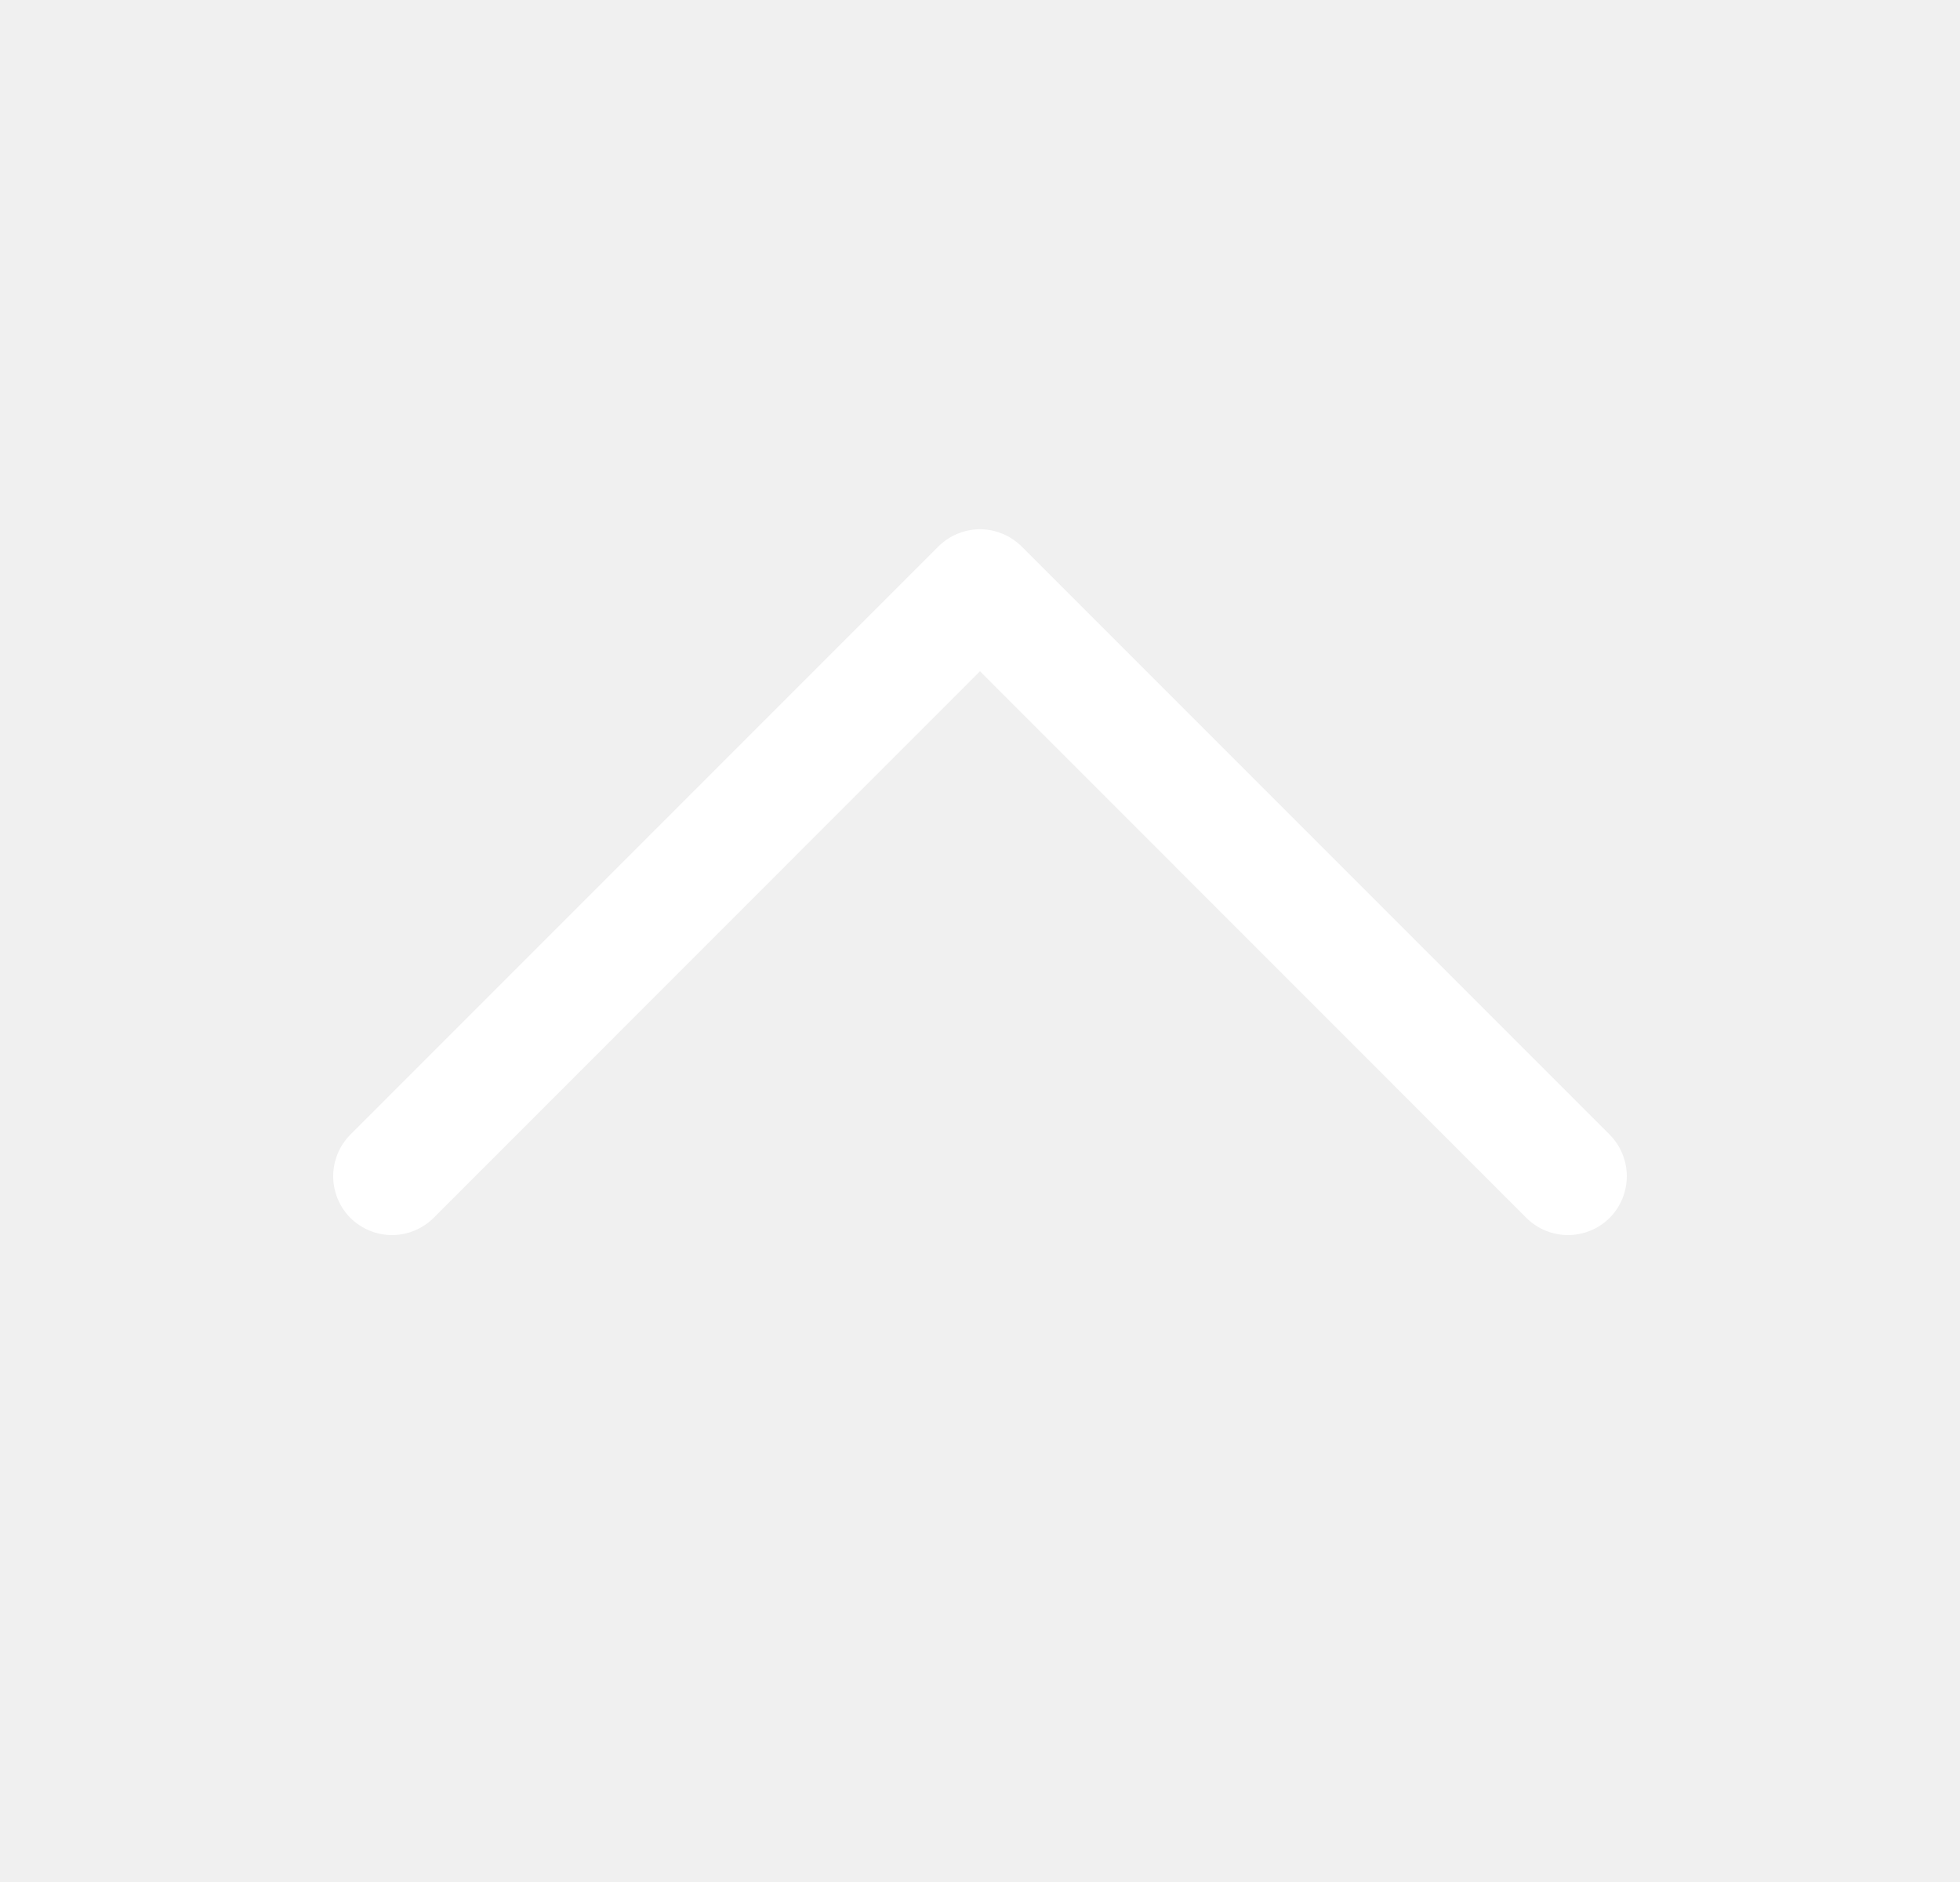
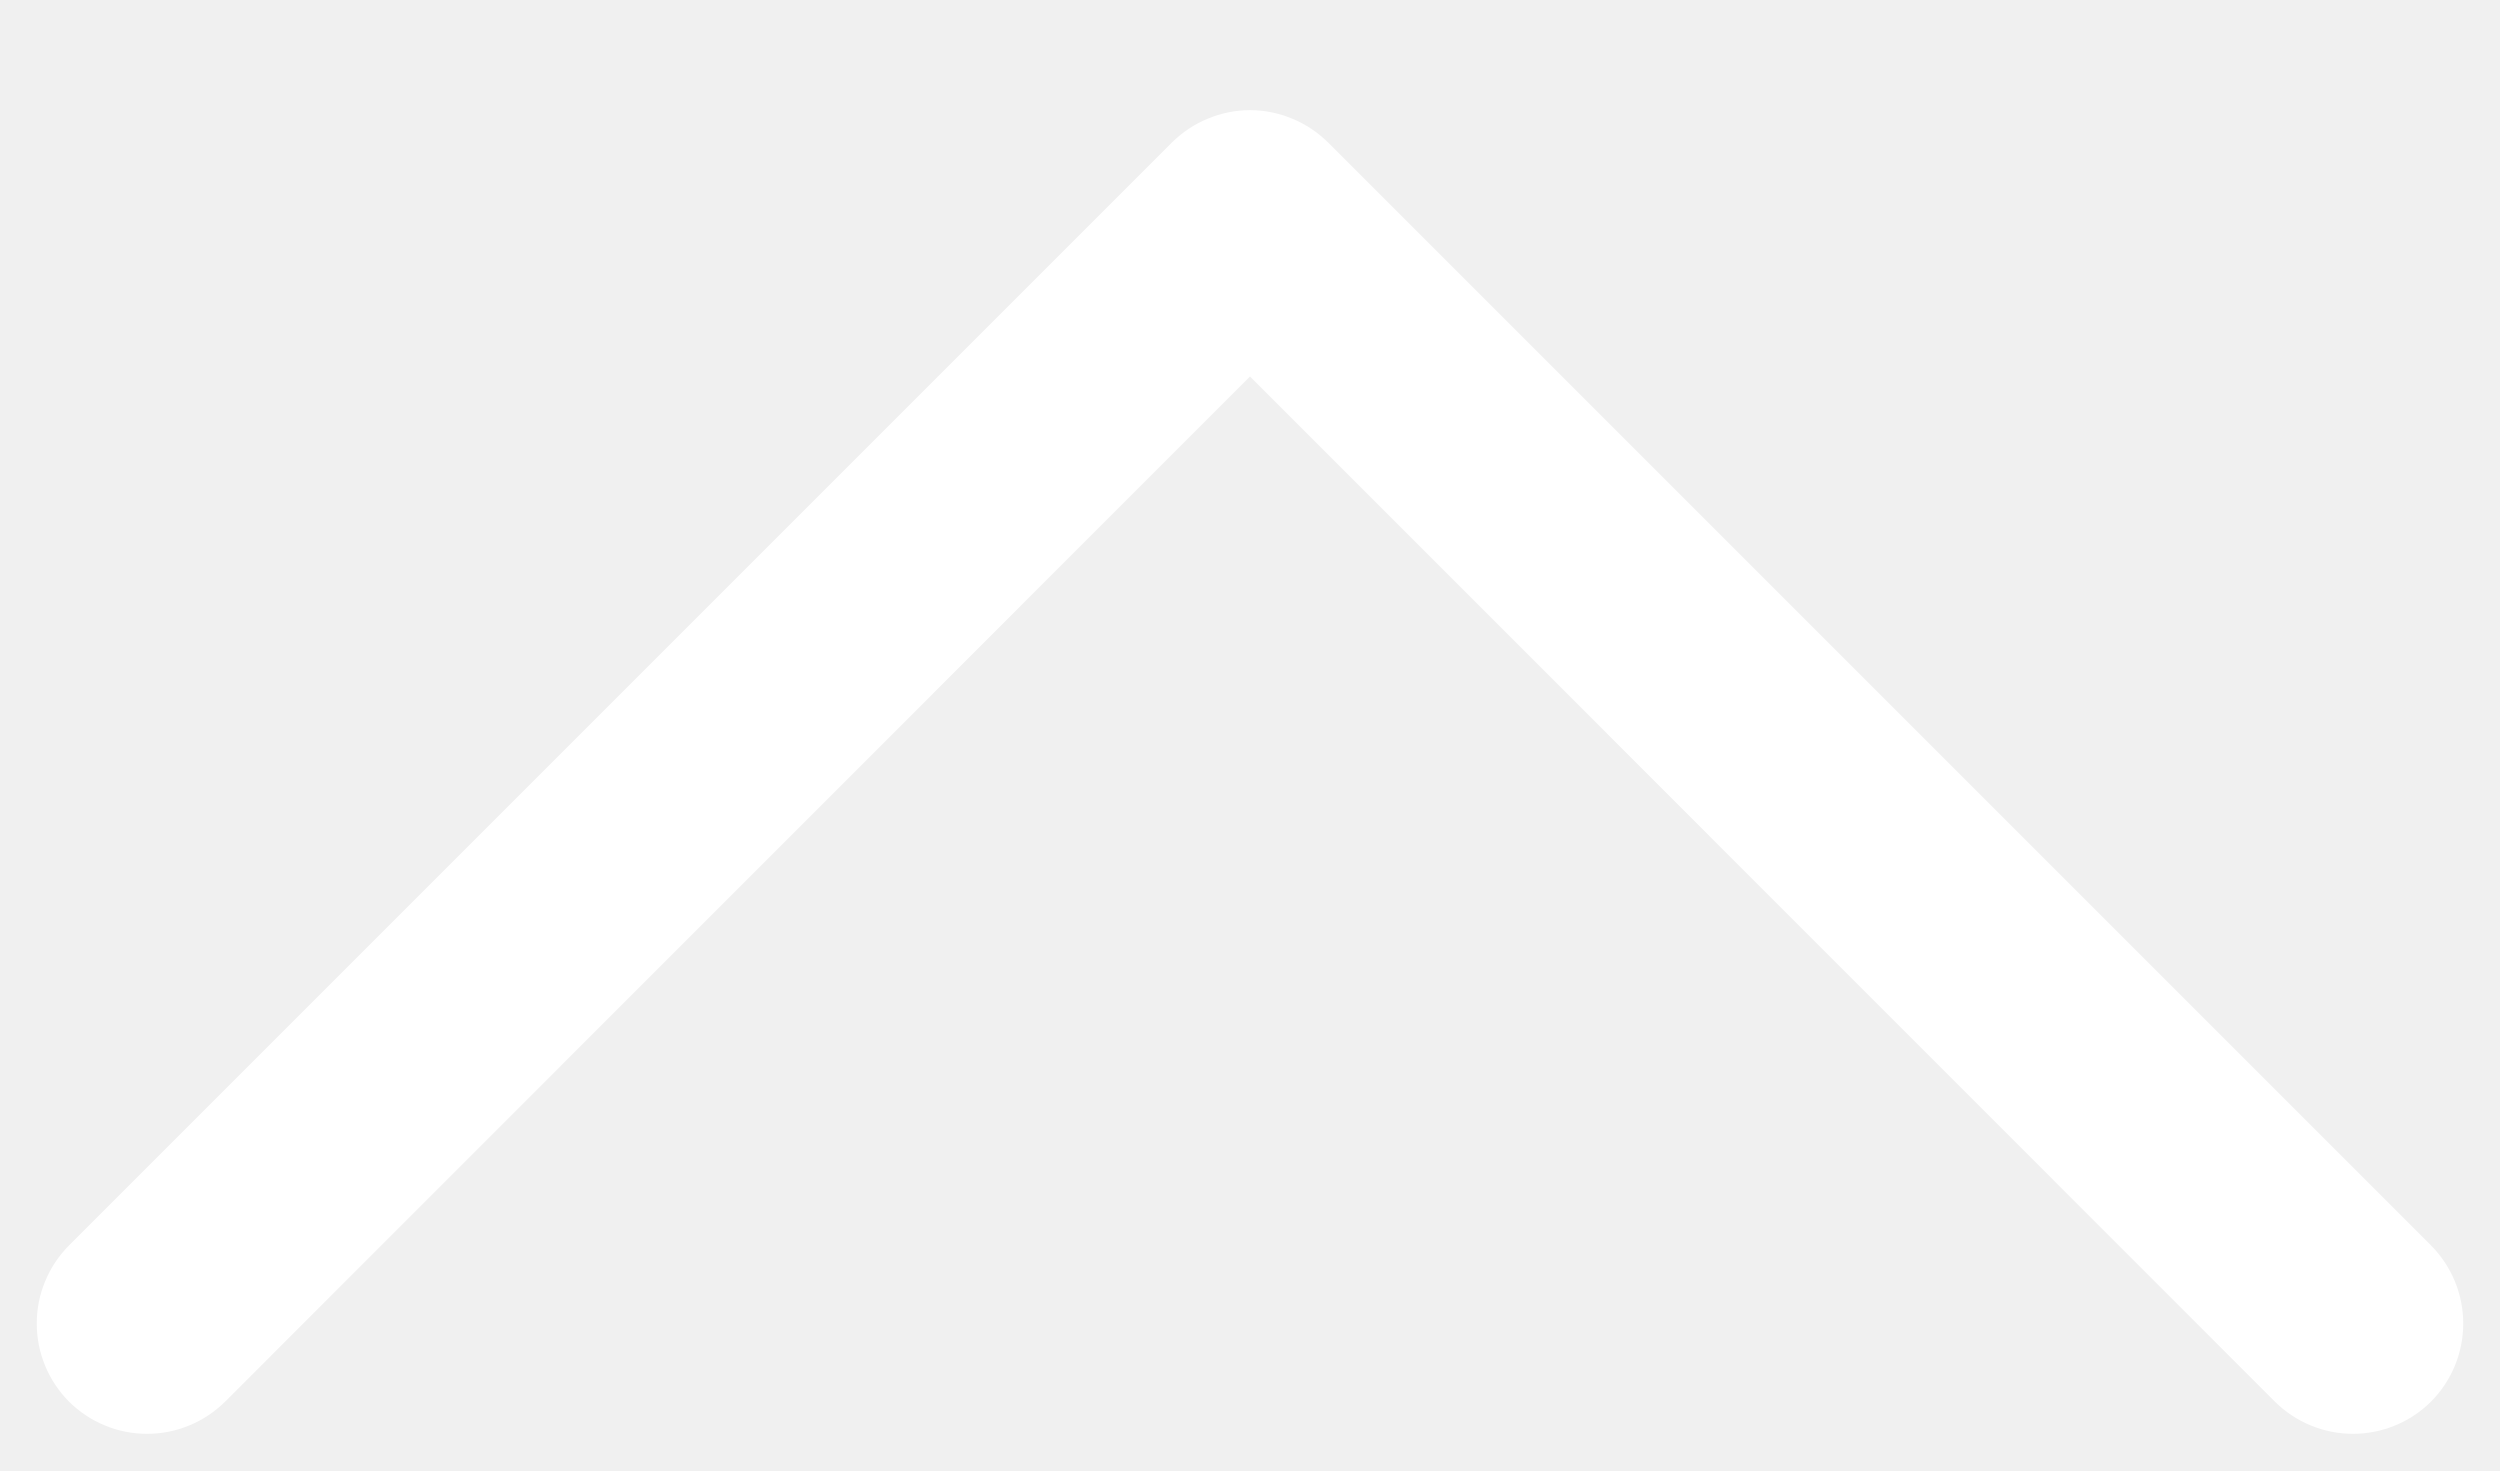
- <svg xmlns="http://www.w3.org/2000/svg" width="25" height="24" viewBox="0 0 25 24" fill="none">
-   <path d="M4.469 14.469L11.969 6.969C12.039 6.9 12.122 6.844 12.213 6.807C12.304 6.769 12.402 6.749 12.5 6.749C12.599 6.749 12.696 6.769 12.787 6.807C12.878 6.844 12.961 6.9 13.031 6.969L20.531 14.469C20.671 14.61 20.75 14.801 20.75 15C20.75 15.199 20.671 15.39 20.531 15.531C20.39 15.671 20.199 15.75 20 15.75C19.801 15.75 19.61 15.671 19.469 15.531L12.5 8.56L5.531 15.531C5.461 15.6 5.378 15.655 5.287 15.693C5.196 15.731 5.099 15.75 5 15.75C4.902 15.75 4.804 15.731 4.713 15.693C4.622 15.655 4.539 15.6 4.469 15.531C4.4 15.461 4.344 15.378 4.307 15.287C4.269 15.196 4.25 15.098 4.25 15C4.25 14.901 4.269 14.804 4.307 14.713C4.344 14.622 4.4 14.539 4.469 14.469Z" fill="white" />
+ <svg xmlns="http://www.w3.org/2000/svg" width="17" height="10" viewBox="0 0 17 10" fill="none">
+   <path d="M0.469 8.469L7.969 0.969C8.039 0.9 8.122 0.844 8.213 0.807C8.304 0.769 8.402 0.749 8.5 0.749C8.599 0.749 8.696 0.769 8.787 0.807C8.878 0.844 8.961 0.9 9.031 0.969L16.531 8.469C16.671 8.61 16.75 8.801 16.75 9C16.75 9.199 16.671 9.39 16.531 9.531C16.39 9.671 16.199 9.75 16 9.75C15.801 9.75 15.61 9.671 15.469 9.531L8.5 2.56L1.531 9.531C1.461 9.6 1.378 9.656 1.287 9.693C1.196 9.731 1.099 9.75 1 9.75C0.902 9.75 0.804 9.731 0.713 9.693C0.622 9.656 0.539 9.6 0.469 9.531C0.4 9.461 0.344 9.378 0.307 9.287C0.269 9.196 0.25 9.098 0.25 9C0.25 8.901 0.269 8.804 0.307 8.713C0.344 8.622 0.4 8.539 0.469 8.469Z" fill="white" />
</svg>
